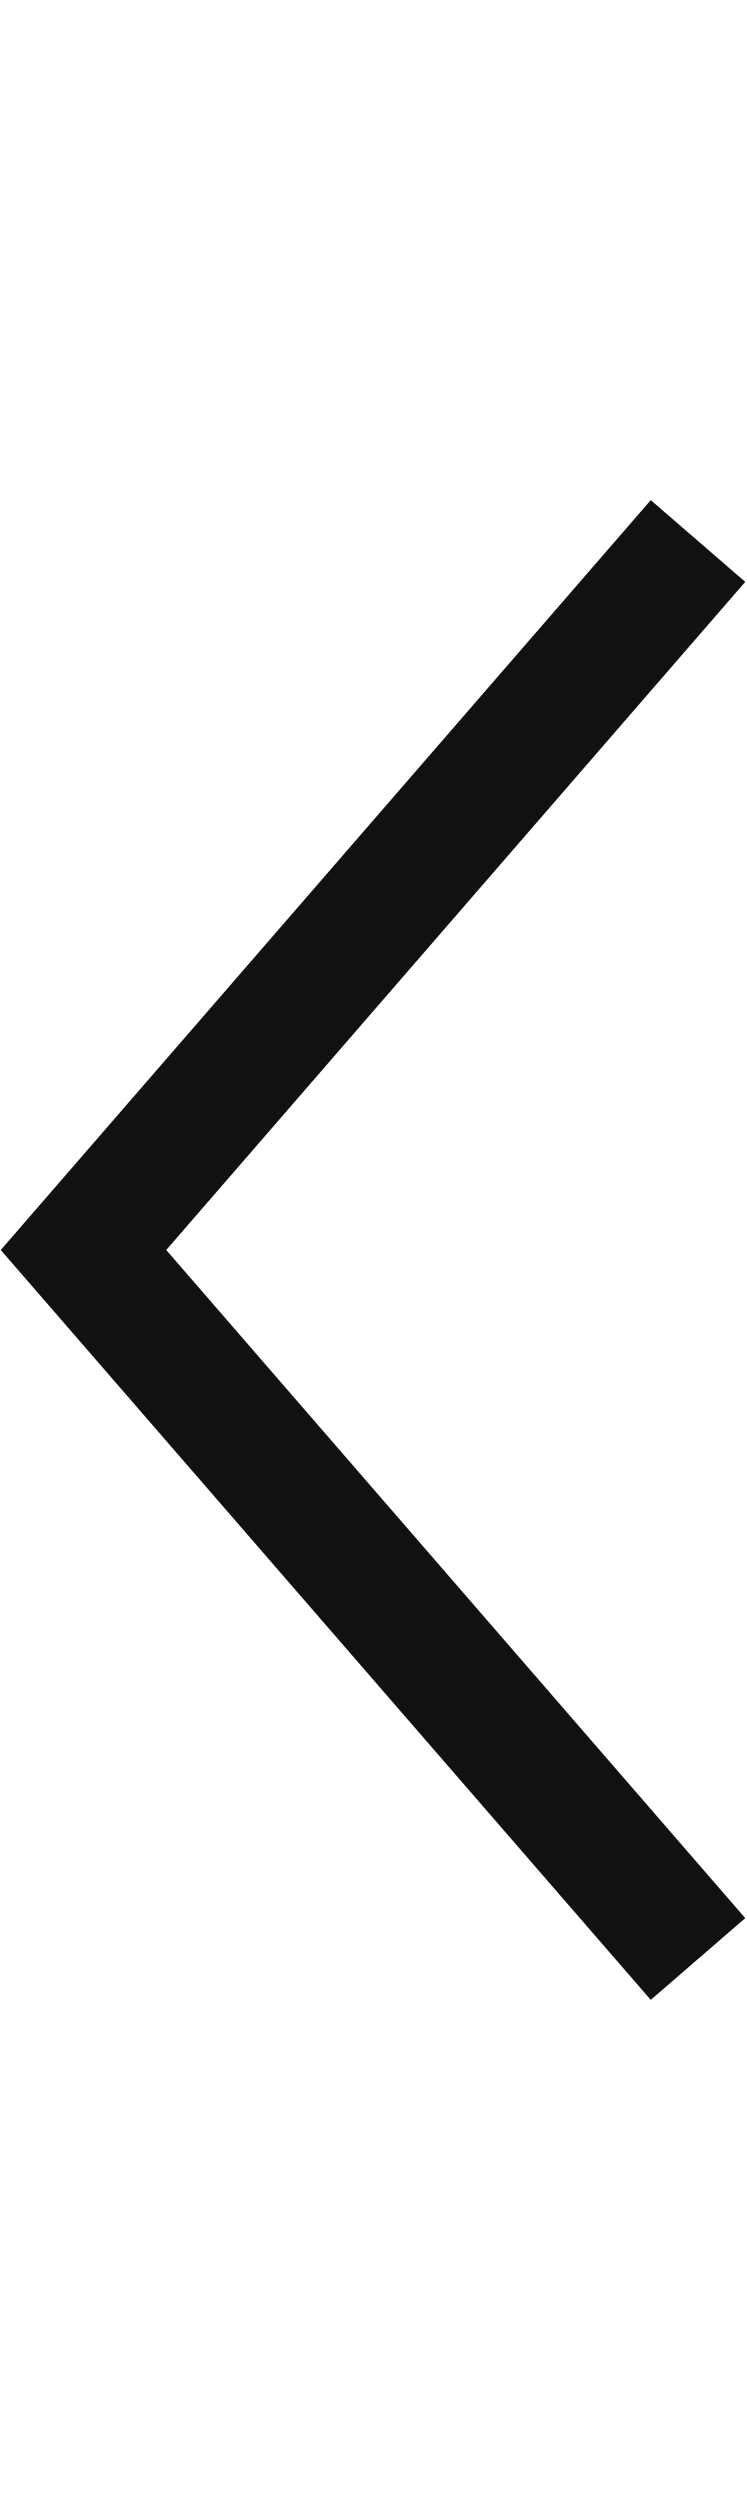
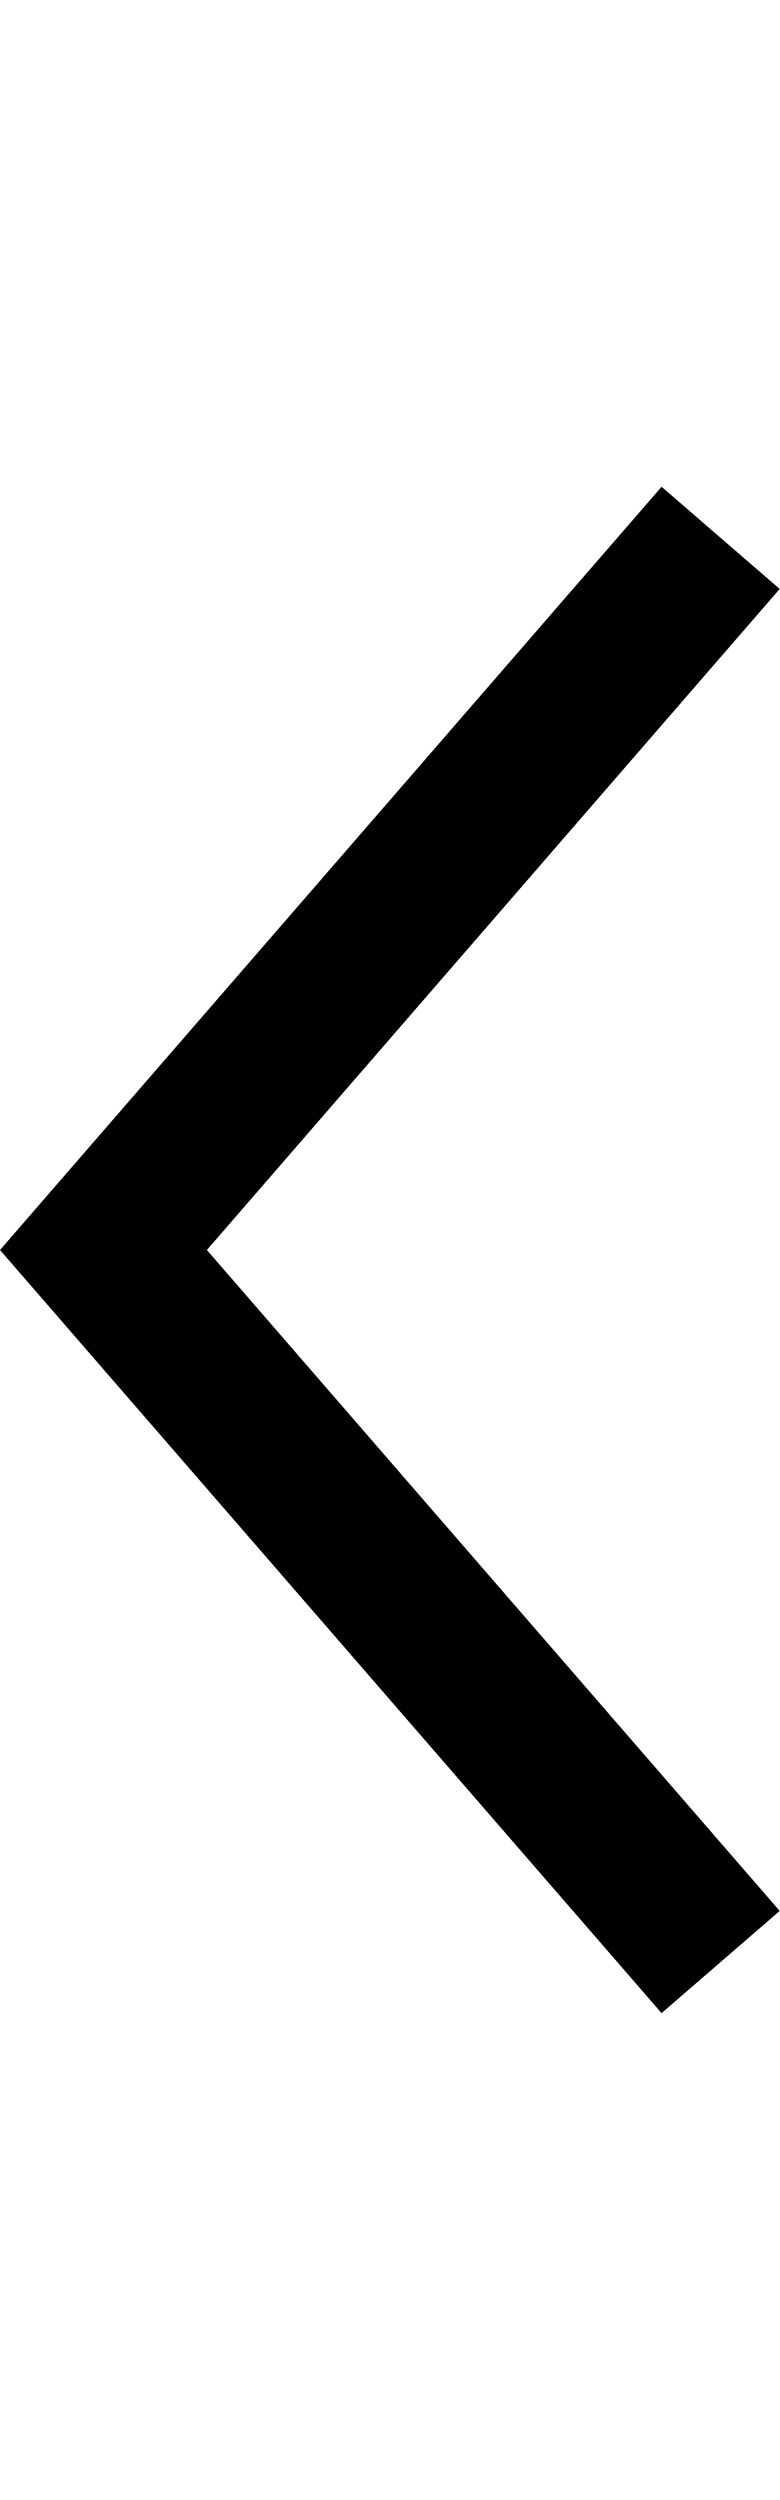
- <svg xmlns="http://www.w3.org/2000/svg" viewBox="0 0 5.971 20">
-   <defs>
-     <style>.cls-1{fill:#111;}</style>
-   </defs>
-   <g id="Work_file" data-name="Work file">
-     <g id="Icon_Work_file" data-name="Icon Work file">
-       <g id="uE003-calendar">
-         <polygon class="cls-1" points="5.206 15.999 0.006 10 5.206 4.001 5.962 4.655 1.33 10 5.962 15.345 5.206 15.999" />
-       </g>
-     </g>
-   </g>
+ <svg xmlns="http://www.w3.org/2000/svg" version="1.1" id="Layer_1" x="0px" y="0px" viewBox="0 0 7.485 24" style="enable-background:new 0 0 7.485 24;" xml:space="preserve">
+   <polygon points="7.485,5.654 6.351,4.673 0,12 6.351,19.326 7.485,18.345 1.986,12 " />
</svg>
